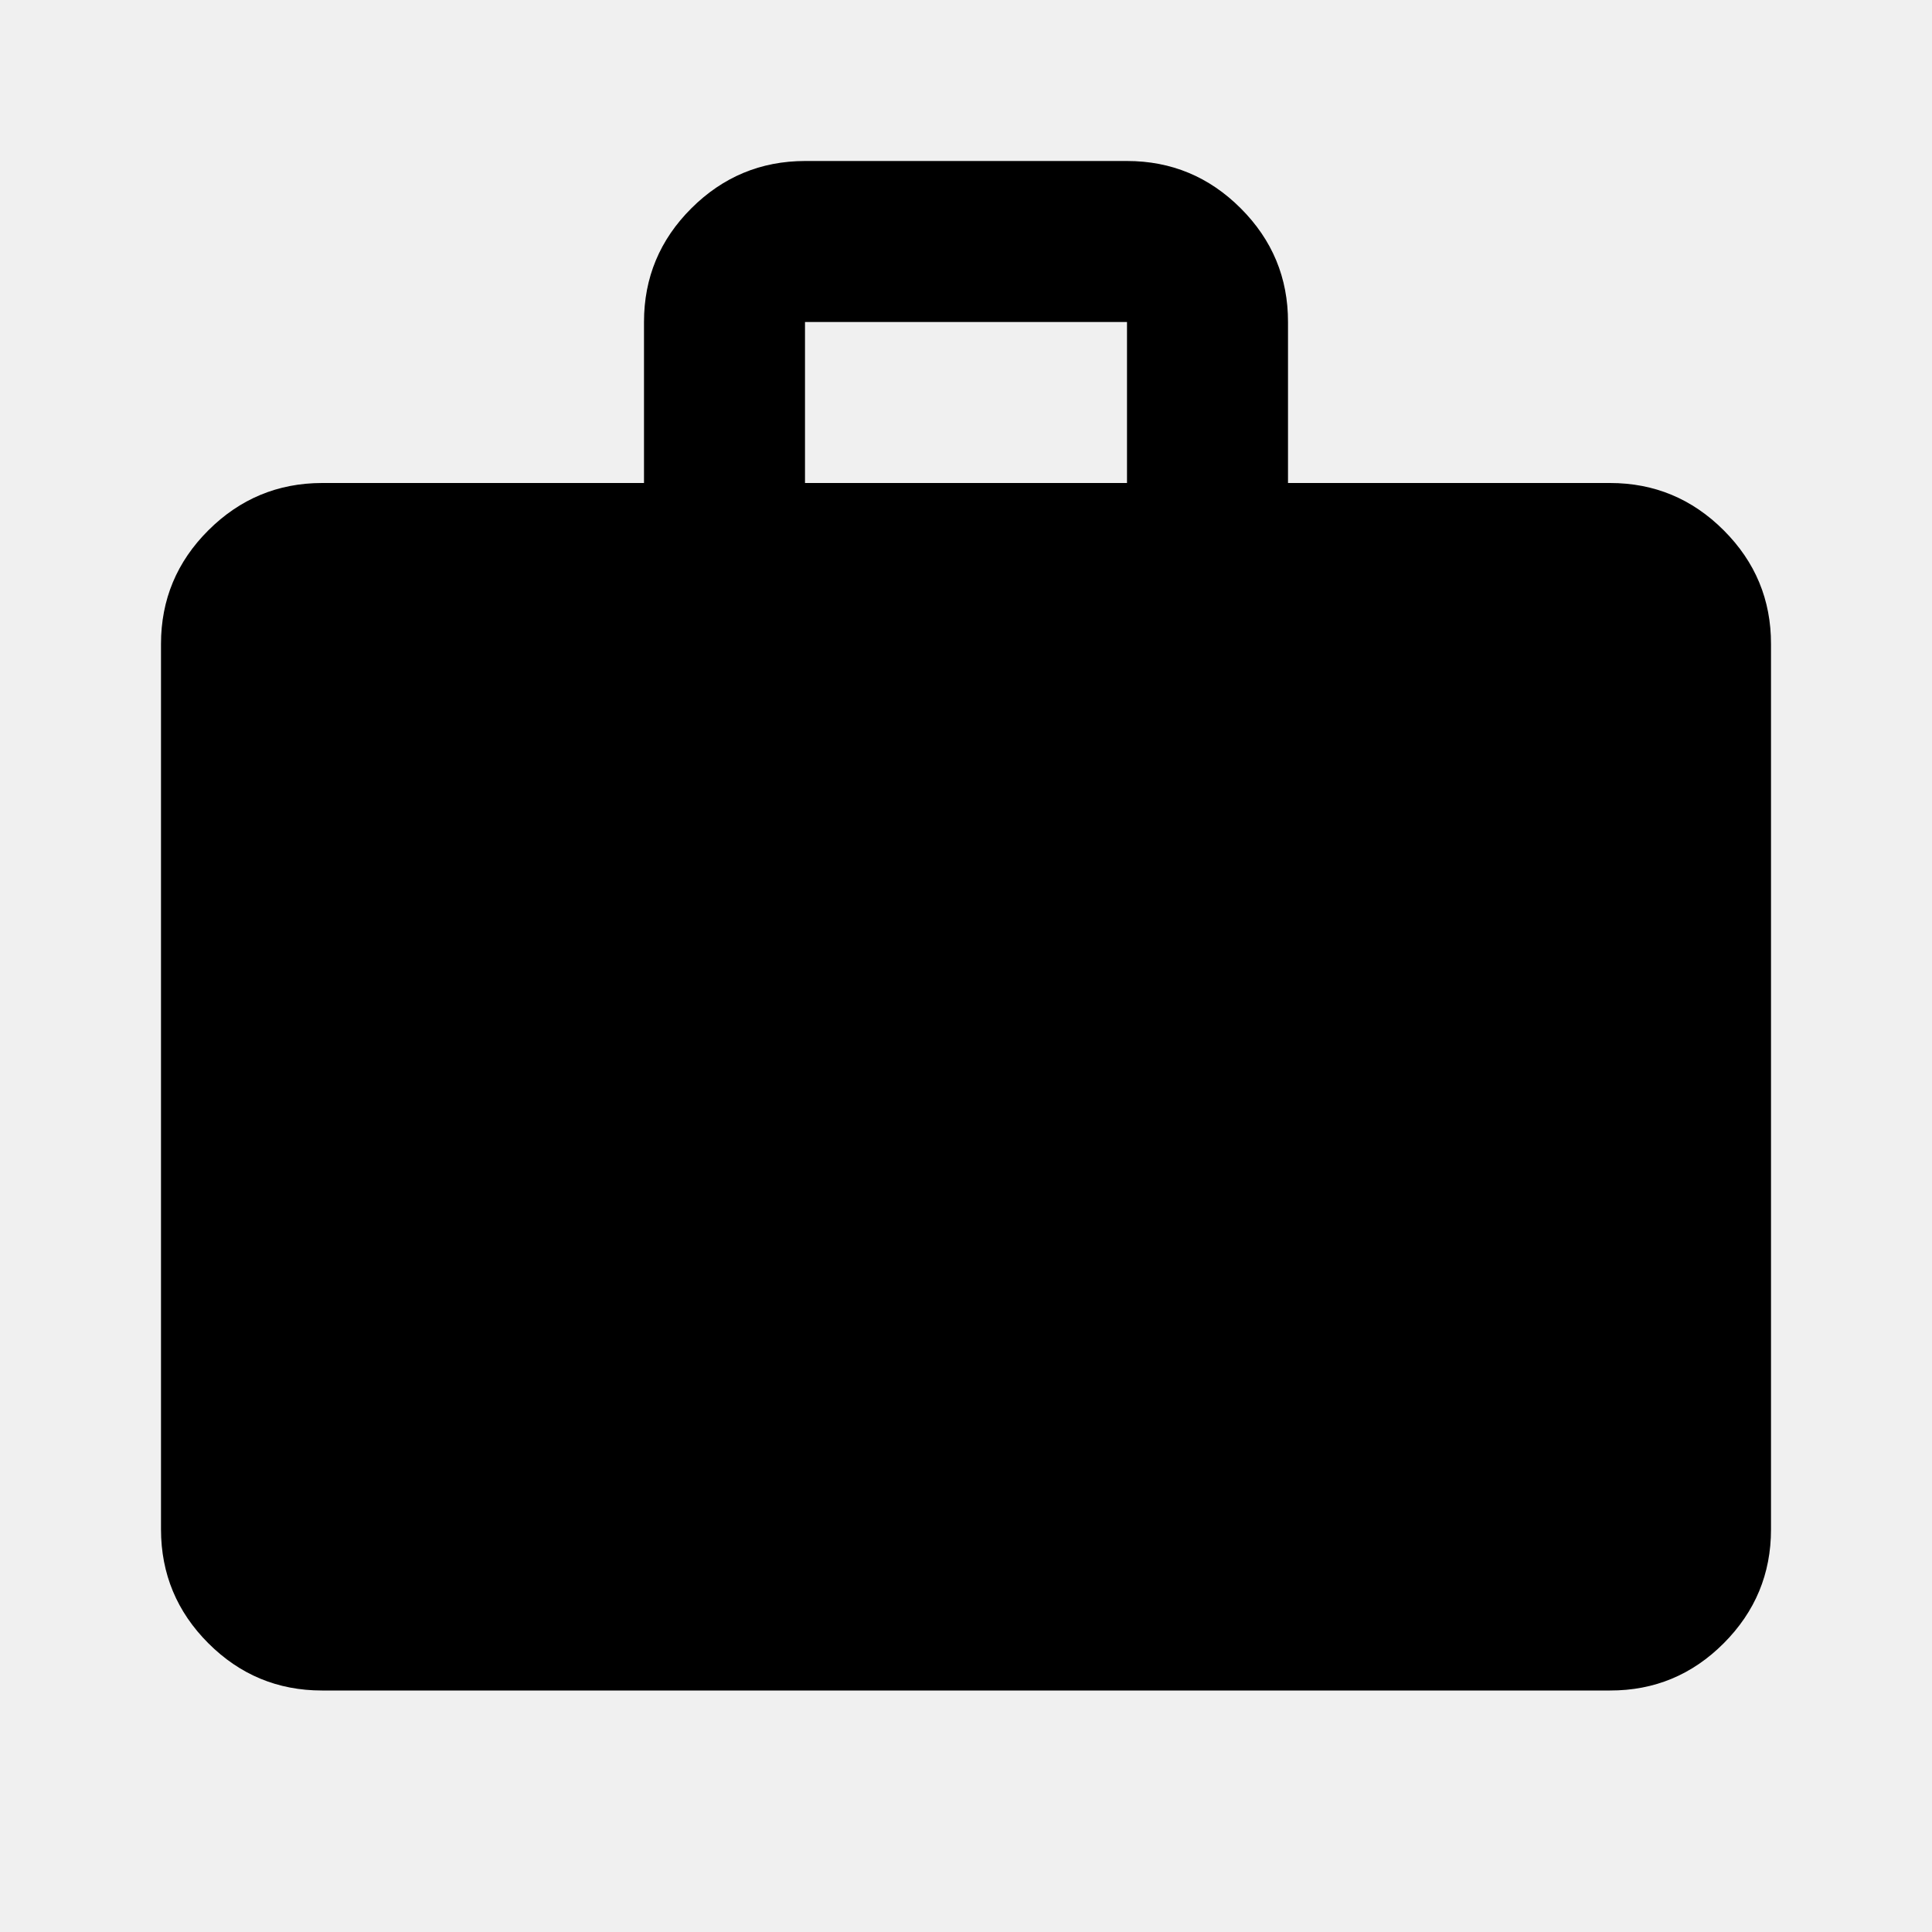
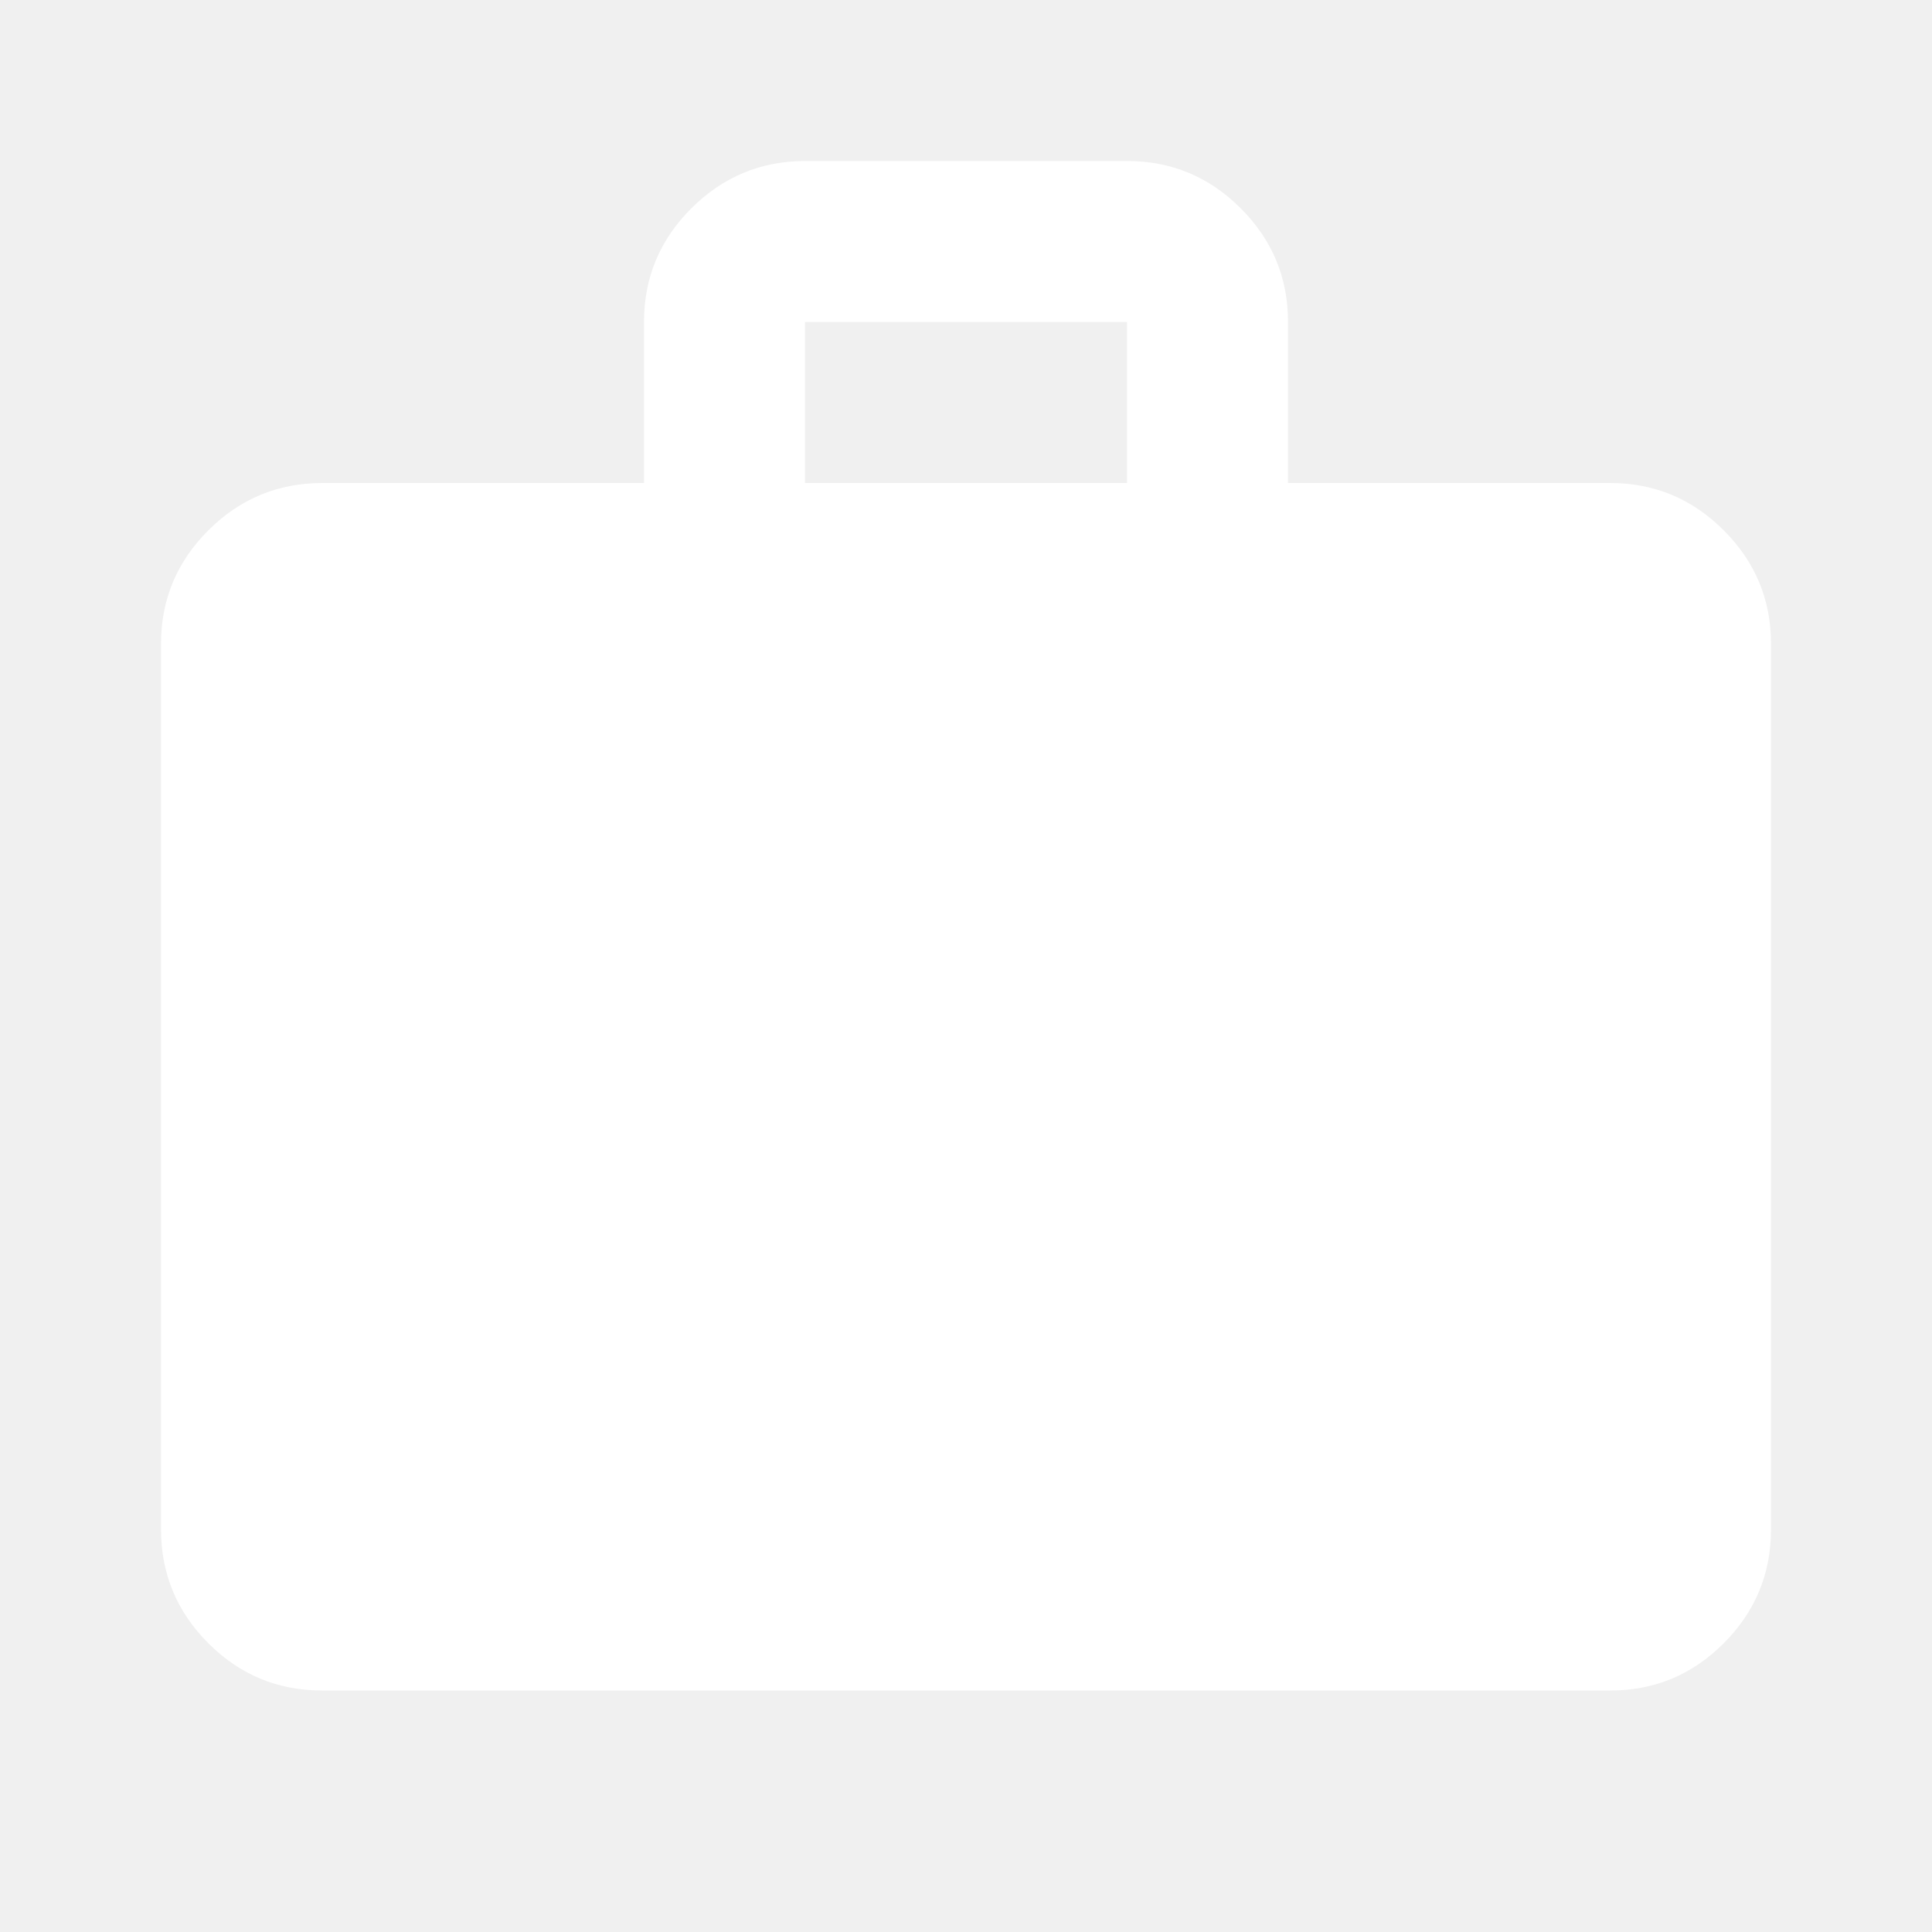
<svg xmlns="http://www.w3.org/2000/svg" width="24" height="24" viewBox="0 0 24 24" fill="none">
-   <path d="M4 21C3.45 21 2.979 20.804 2.588 20.413C2.197 20.022 2.001 19.551 2 19V8C2 7.45 2.196 6.979 2.588 6.588C2.98 6.197 3.451 6.001 4 6H8V4C8 3.45 8.196 2.979 8.588 2.588C8.98 2.197 9.451 2.001 10 2H14C14.55 2 15.021 2.196 15.413 2.588C15.805 2.98 16.001 3.451 16 4V6H20C20.55 6 21.021 6.196 21.413 6.588C21.805 6.98 22.001 7.451 22 8V19C22 19.55 21.804 20.021 21.413 20.413C21.022 20.805 20.551 21.001 20 21H4ZM10 6H14V4H10V6Z" fill="black" />
+   <path d="M4 21C3.45 21 2.979 20.804 2.588 20.413C2.197 20.022 2.001 19.551 2 19V8C2 7.45 2.196 6.979 2.588 6.588C2.98 6.197 3.451 6.001 4 6H8V4C8 3.45 8.196 2.979 8.588 2.588C8.98 2.197 9.451 2.001 10 2H14C14.55 2 15.021 2.196 15.413 2.588C15.805 2.98 16.001 3.451 16 4V6H20C20.55 6 21.021 6.196 21.413 6.588C21.805 6.98 22.001 7.451 22 8V19C22 19.55 21.804 20.021 21.413 20.413C21.022 20.805 20.551 21.001 20 21H4ZM10 6H14V4H10V6Z" fill="white" />
</svg>
